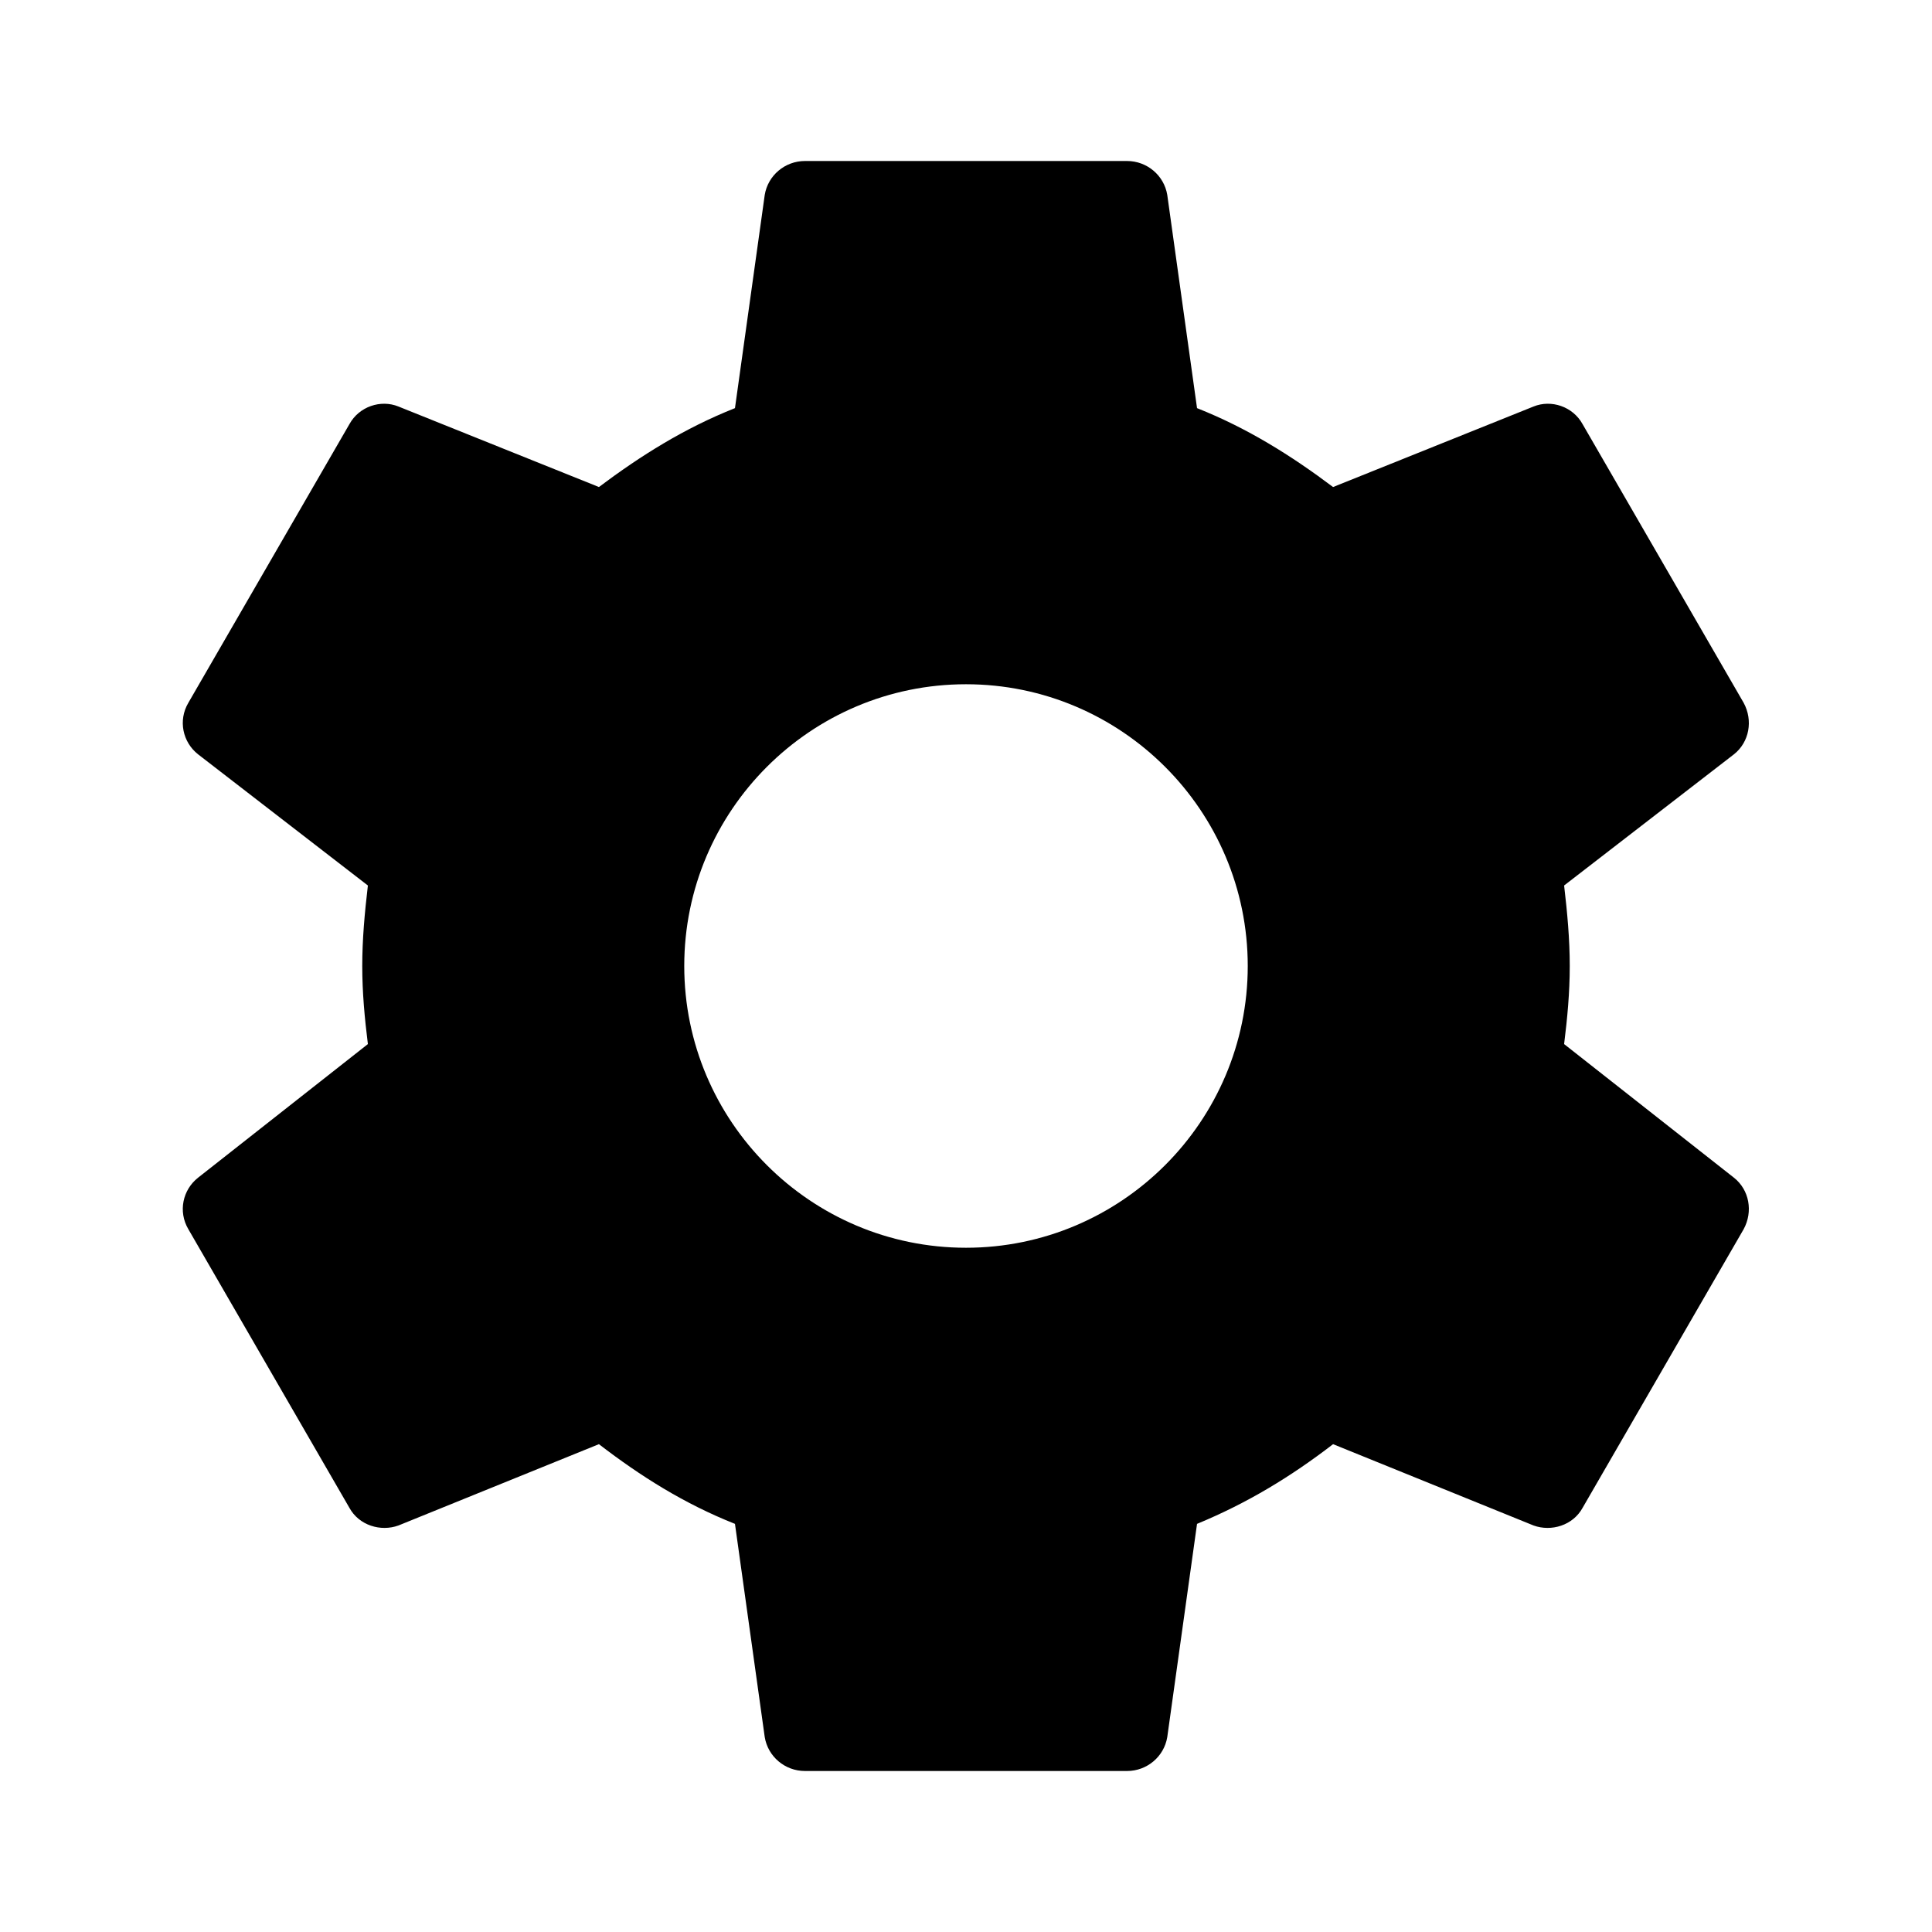
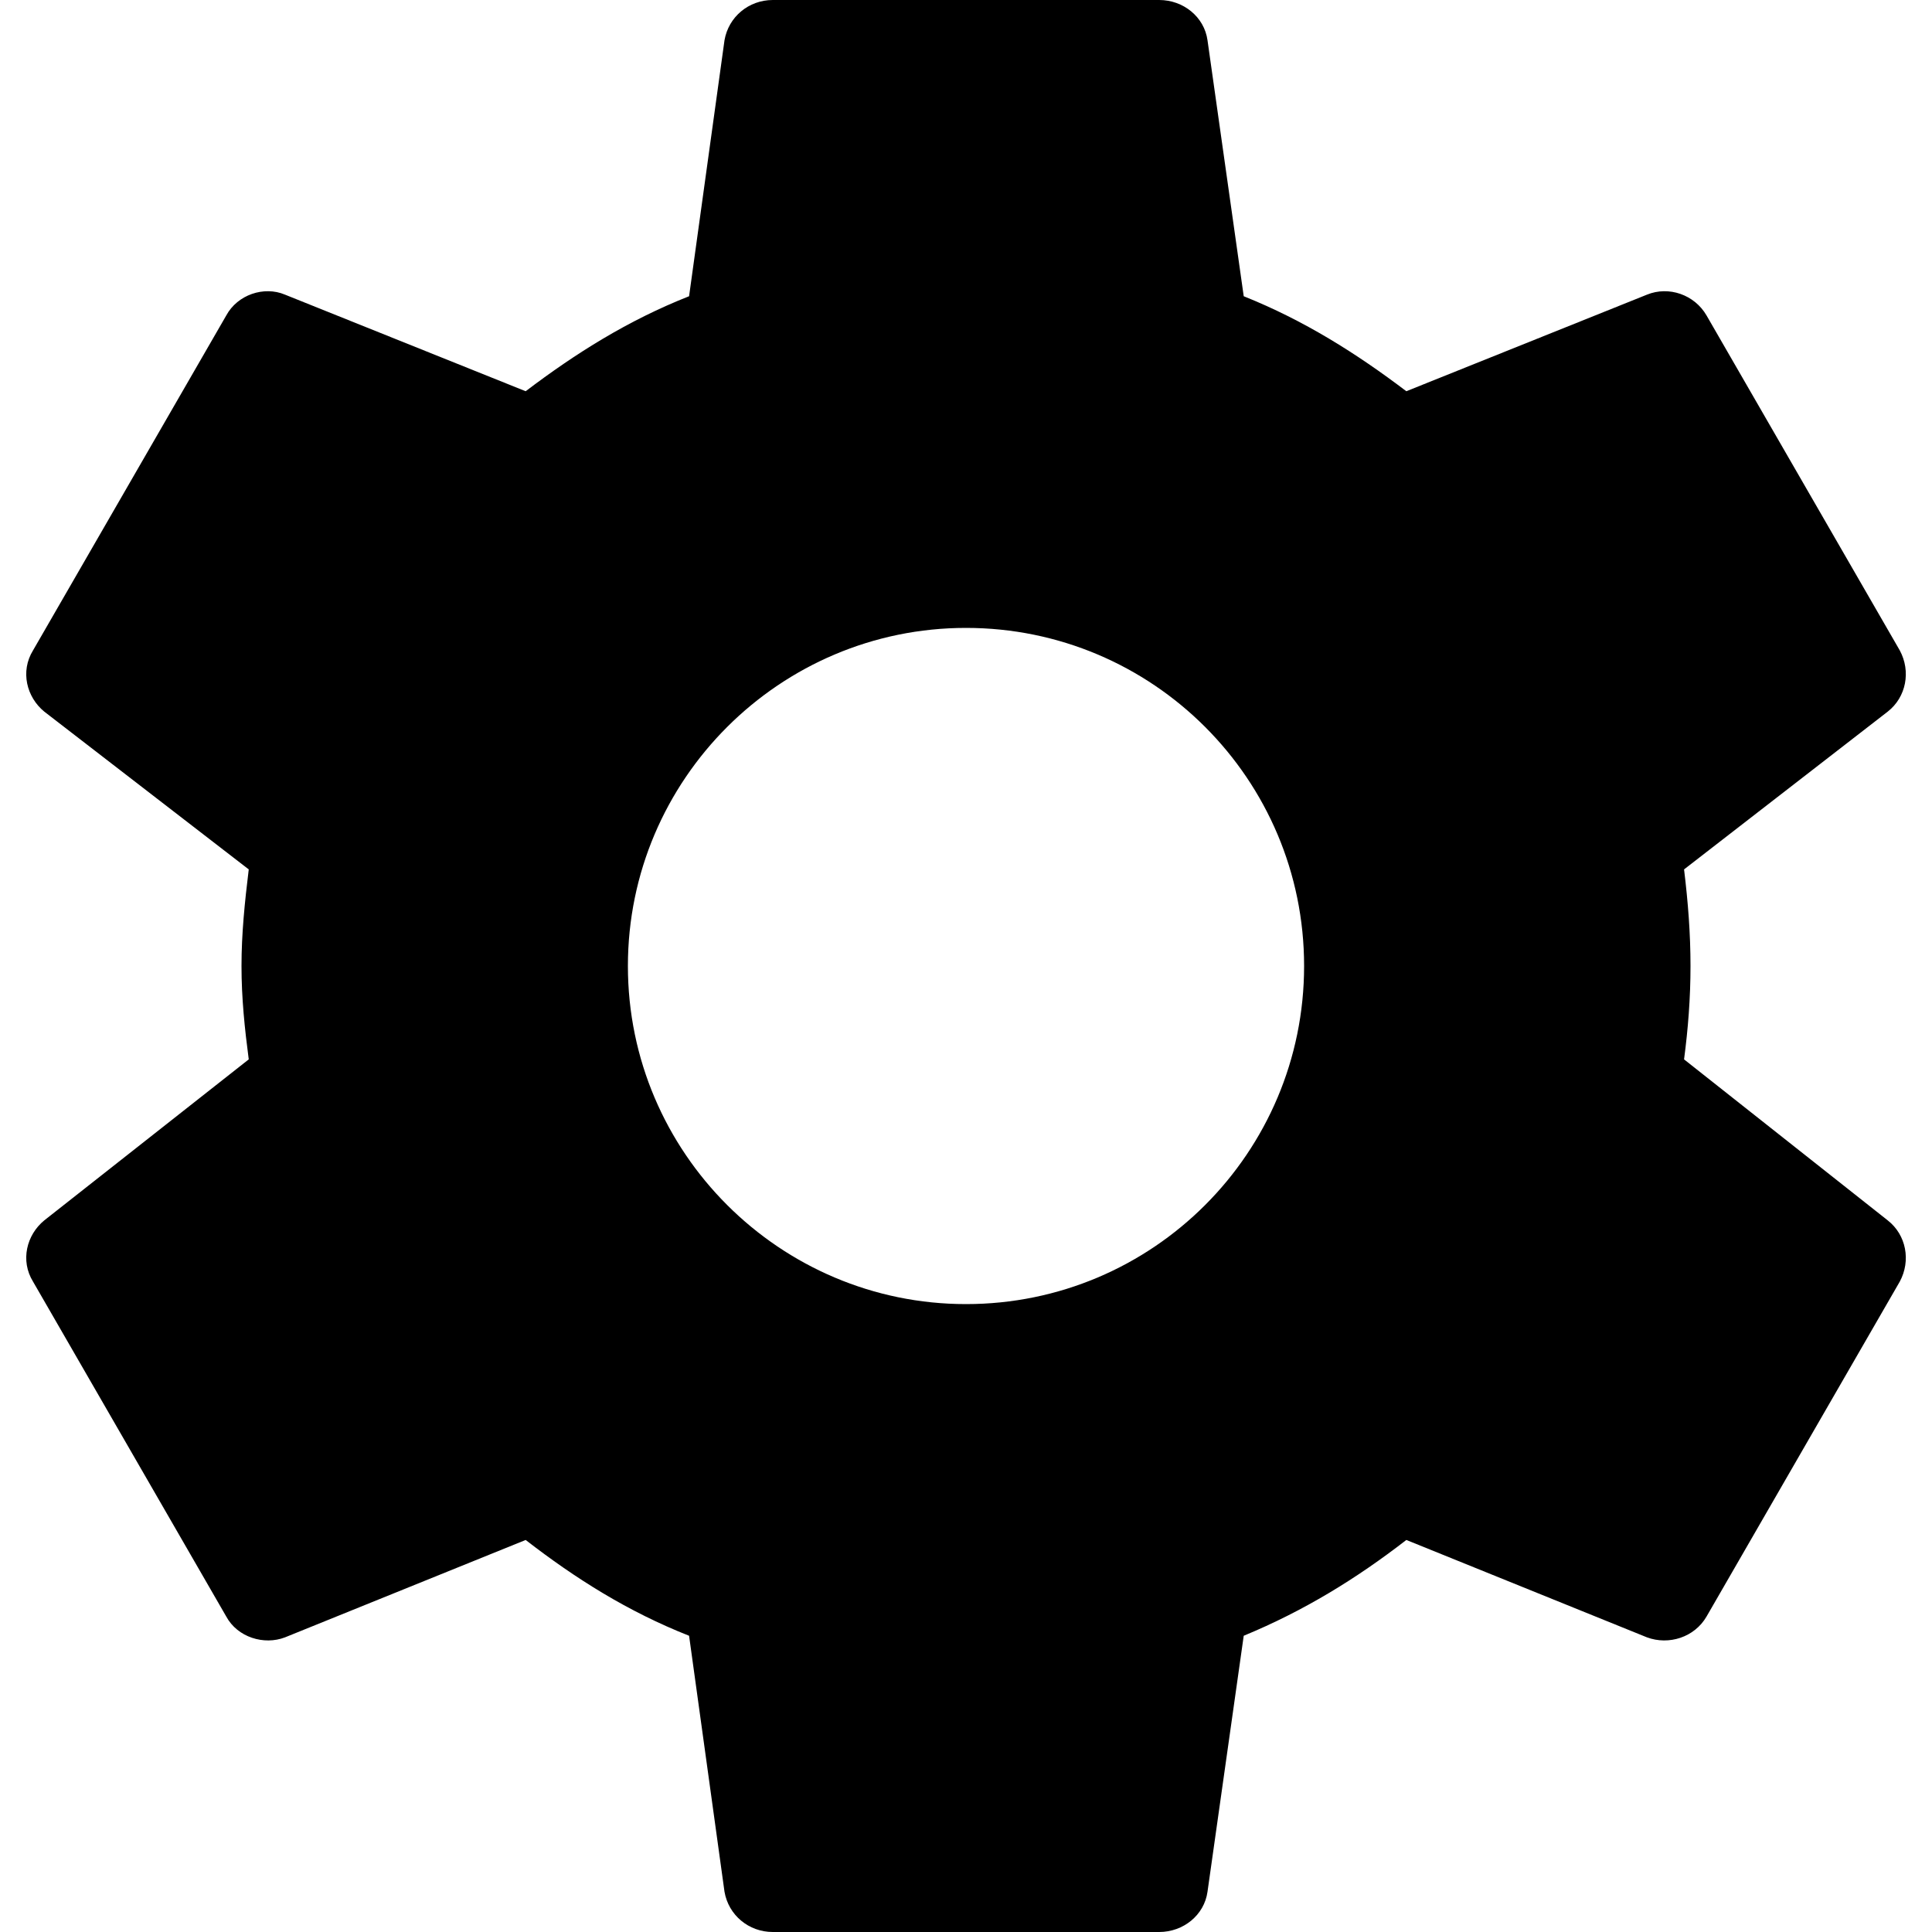
- <svg xmlns="http://www.w3.org/2000/svg" viewBox="0 0 24 24">
-   <path d="M12 15.5c-1.93,0 -3.5,-1.57 -3.5,-3.5 0,-1.93 1.57,-3.5 3.5,-3.5 1.93,0 3.5,1.57 3.5,3.5 0,1.93 -1.57,3.5 -3.5,3.5l0 0zm7.43 -2.53c0.04,-0.32 0.07,-0.64 0.07,-0.97 0,-0.33 -0.03,-0.66 -0.07,-1l2.11 -1.63c0.19,-0.15 0.24,-0.42 0.12,-0.64l-2 -3.46c-0.12,-0.22 -0.39,-0.31 -0.61,-0.22l-2.49 1c-0.52,-0.39 -1.06,-0.73 -1.69,-0.98l-0.37 -2.65c-0.04,-0.24 -0.25,-0.42 -0.5,-0.42l-4 0c-0.25,0 -0.46,0.18 -0.5,0.42l-0.37 2.65c-0.63,0.25 -1.17,0.59 -1.69,0.98l-2.49 -1c-0.22,-0.09 -0.49,0 -0.61,0.22l-2 3.46c-0.13,0.22 -0.07,0.49 0.12,0.64l2.11 1.63c-0.04,0.34 -0.07,0.67 -0.07,1 0,0.33 0.03,0.65 0.07,0.97l-2.11 1.66c-0.19,0.15 -0.25,0.42 -0.12,0.64l2 3.46c0.12,0.22 0.39,0.3 0.61,0.22l2.49 -1.01c0.52,0.4 1.06,0.74 1.69,0.99l0.37 2.65c0.04,0.24 0.25,0.42 0.5,0.42l4 0c0.25,0 0.46,-0.18 0.5,-0.42l0.37 -2.65c0.63,-0.26 1.17,-0.59 1.69,-0.99l2.49 1.01c0.22,0.08 0.49,0 0.61,-0.22l2 -3.46c0.12,-0.22 0.07,-0.49 -0.12,-0.64l-2.11 -1.66z" />
+ <svg xmlns="http://www.w3.org/2000/svg" xml:space="preserve" width="24px" height="24px" version="1.1" style="shape-rendering:geometricPrecision; text-rendering:geometricPrecision; image-rendering:optimizeQuality; fill-rule:evenodd; clip-rule:evenodd" viewBox="0 0 24 24">
+   <defs>
+     <style type="text/css">
+    
+     .fil0 {fill:none}
+     .fil1 {fill:black}
+    
+   </style>
+   </defs>
+   <g id="Camada_x0020_1">
+     <path class="fil0" d="M0 0l24 0 0 24 -24 0 0 -24z" />
+     <g>
+       <path class="fil1" d="M12 16.2c-2.31,0 -4.2,-1.88 -4.2,-4.2 0,-2.32 1.89,-4.2 4.2,-4.2 2.32,0 4.2,1.88 4.2,4.2 0,2.32 -1.88,4.2 -4.2,4.2l0 0zm8.92 -3.04c0.05,-0.38 0.08,-0.76 0.08,-1.16 0,-0.4 -0.03,-0.79 -0.08,-1.2l2.53 -1.96c0.23,-0.18 0.29,-0.5 0.15,-0.76l-2.4 -4.16c-0.15,-0.26 -0.47,-0.37 -0.74,-0.26l-2.99 1.2c-0.62,-0.47 -1.27,-0.88 -2.02,-1.18l-0.45 -3.18c-0.04,-0.29 -0.3,-0.5 -0.6,-0.5l-4.8 0c-0.3,0 -0.55,0.21 -0.6,0.5l-0.44 3.18c-0.76,0.3 -1.41,0.71 -2.03,1.18l-2.99 -1.2c-0.26,-0.11 -0.59,0 -0.73,0.26l-2.4 4.16c-0.16,0.26 -0.08,0.58 0.14,0.76l2.54 1.96c-0.05,0.41 -0.09,0.8 -0.09,1.2 0,0.4 0.04,0.78 0.09,1.16l-2.54 2c-0.22,0.18 -0.3,0.5 -0.14,0.76l2.4 4.16c0.14,0.26 0.47,0.36 0.73,0.26l2.99 -1.21c0.62,0.48 1.27,0.89 2.03,1.19l0.44 3.18c0.05,0.29 0.3,0.5 0.6,0.5l4.8 0c0.3,0 0.56,-0.21 0.6,-0.5l0.45 -3.18c0.75,-0.31 1.4,-0.71 2.02,-1.19l2.99 1.21c0.27,0.1 0.59,0 0.74,-0.26l2.4 -4.16c0.14,-0.26 0.08,-0.58 -0.15,-0.76l-2.53 -2z" />
+     </g>
+   </g>
</svg>
